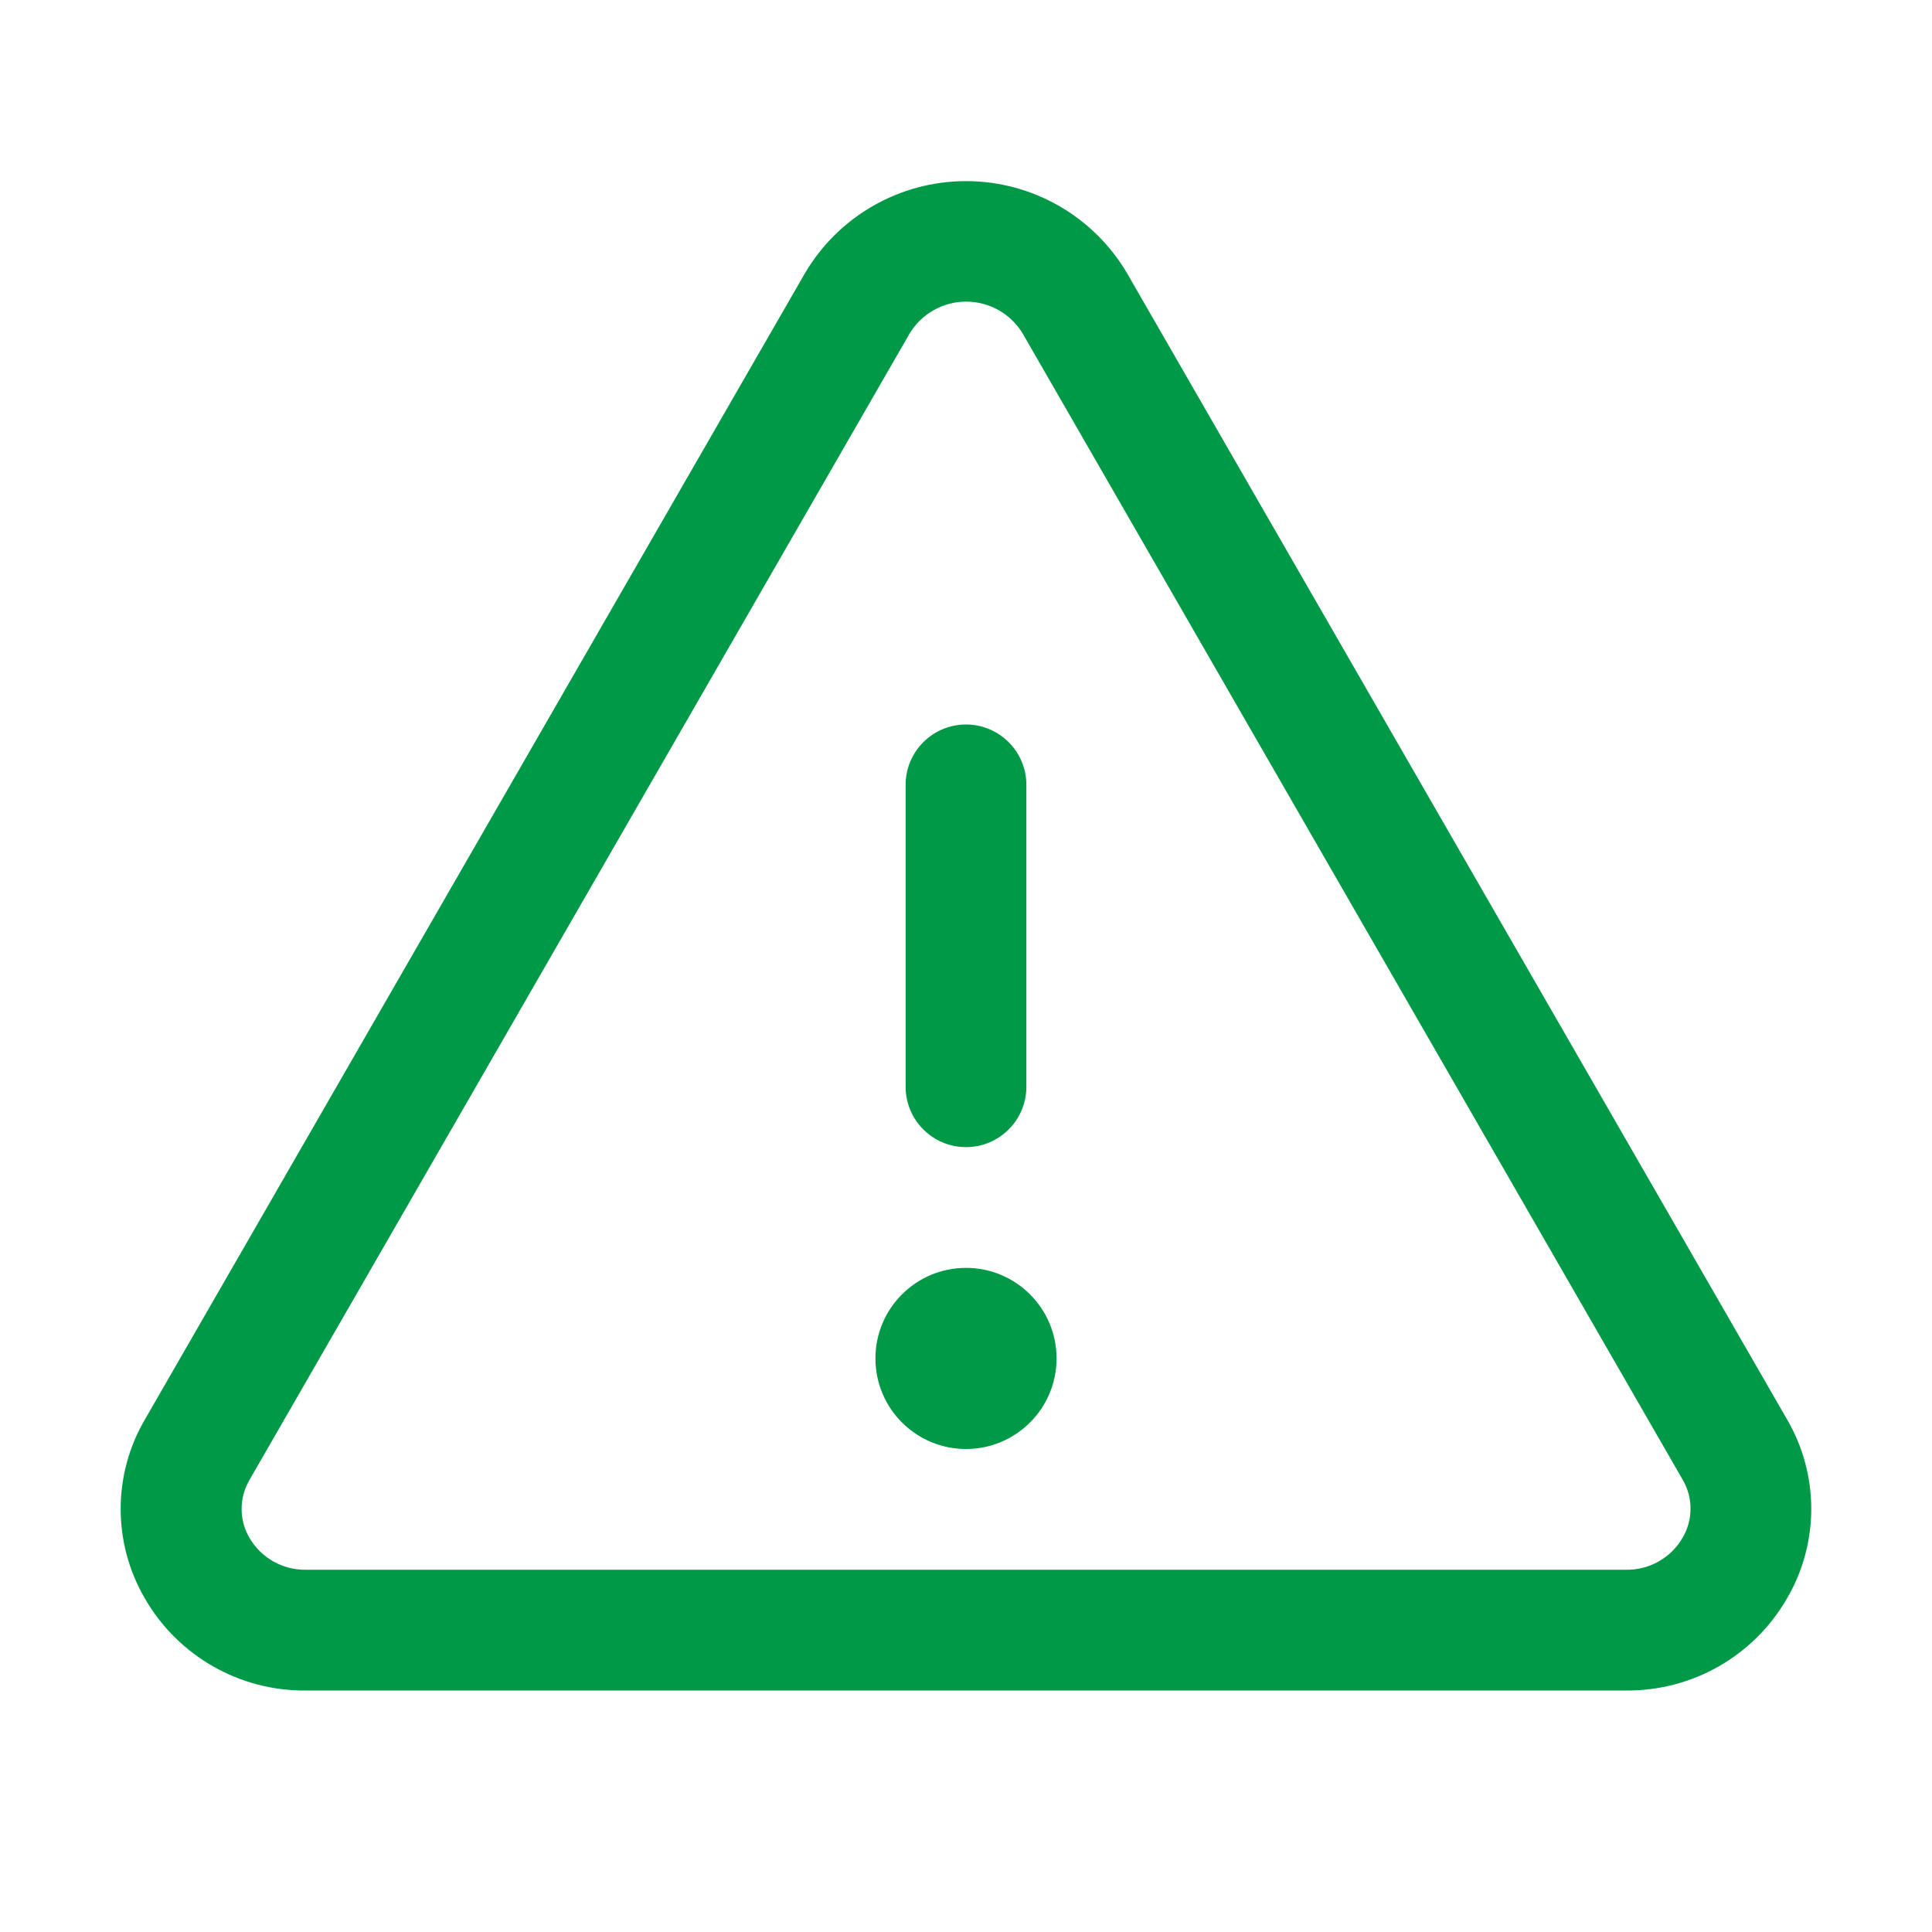
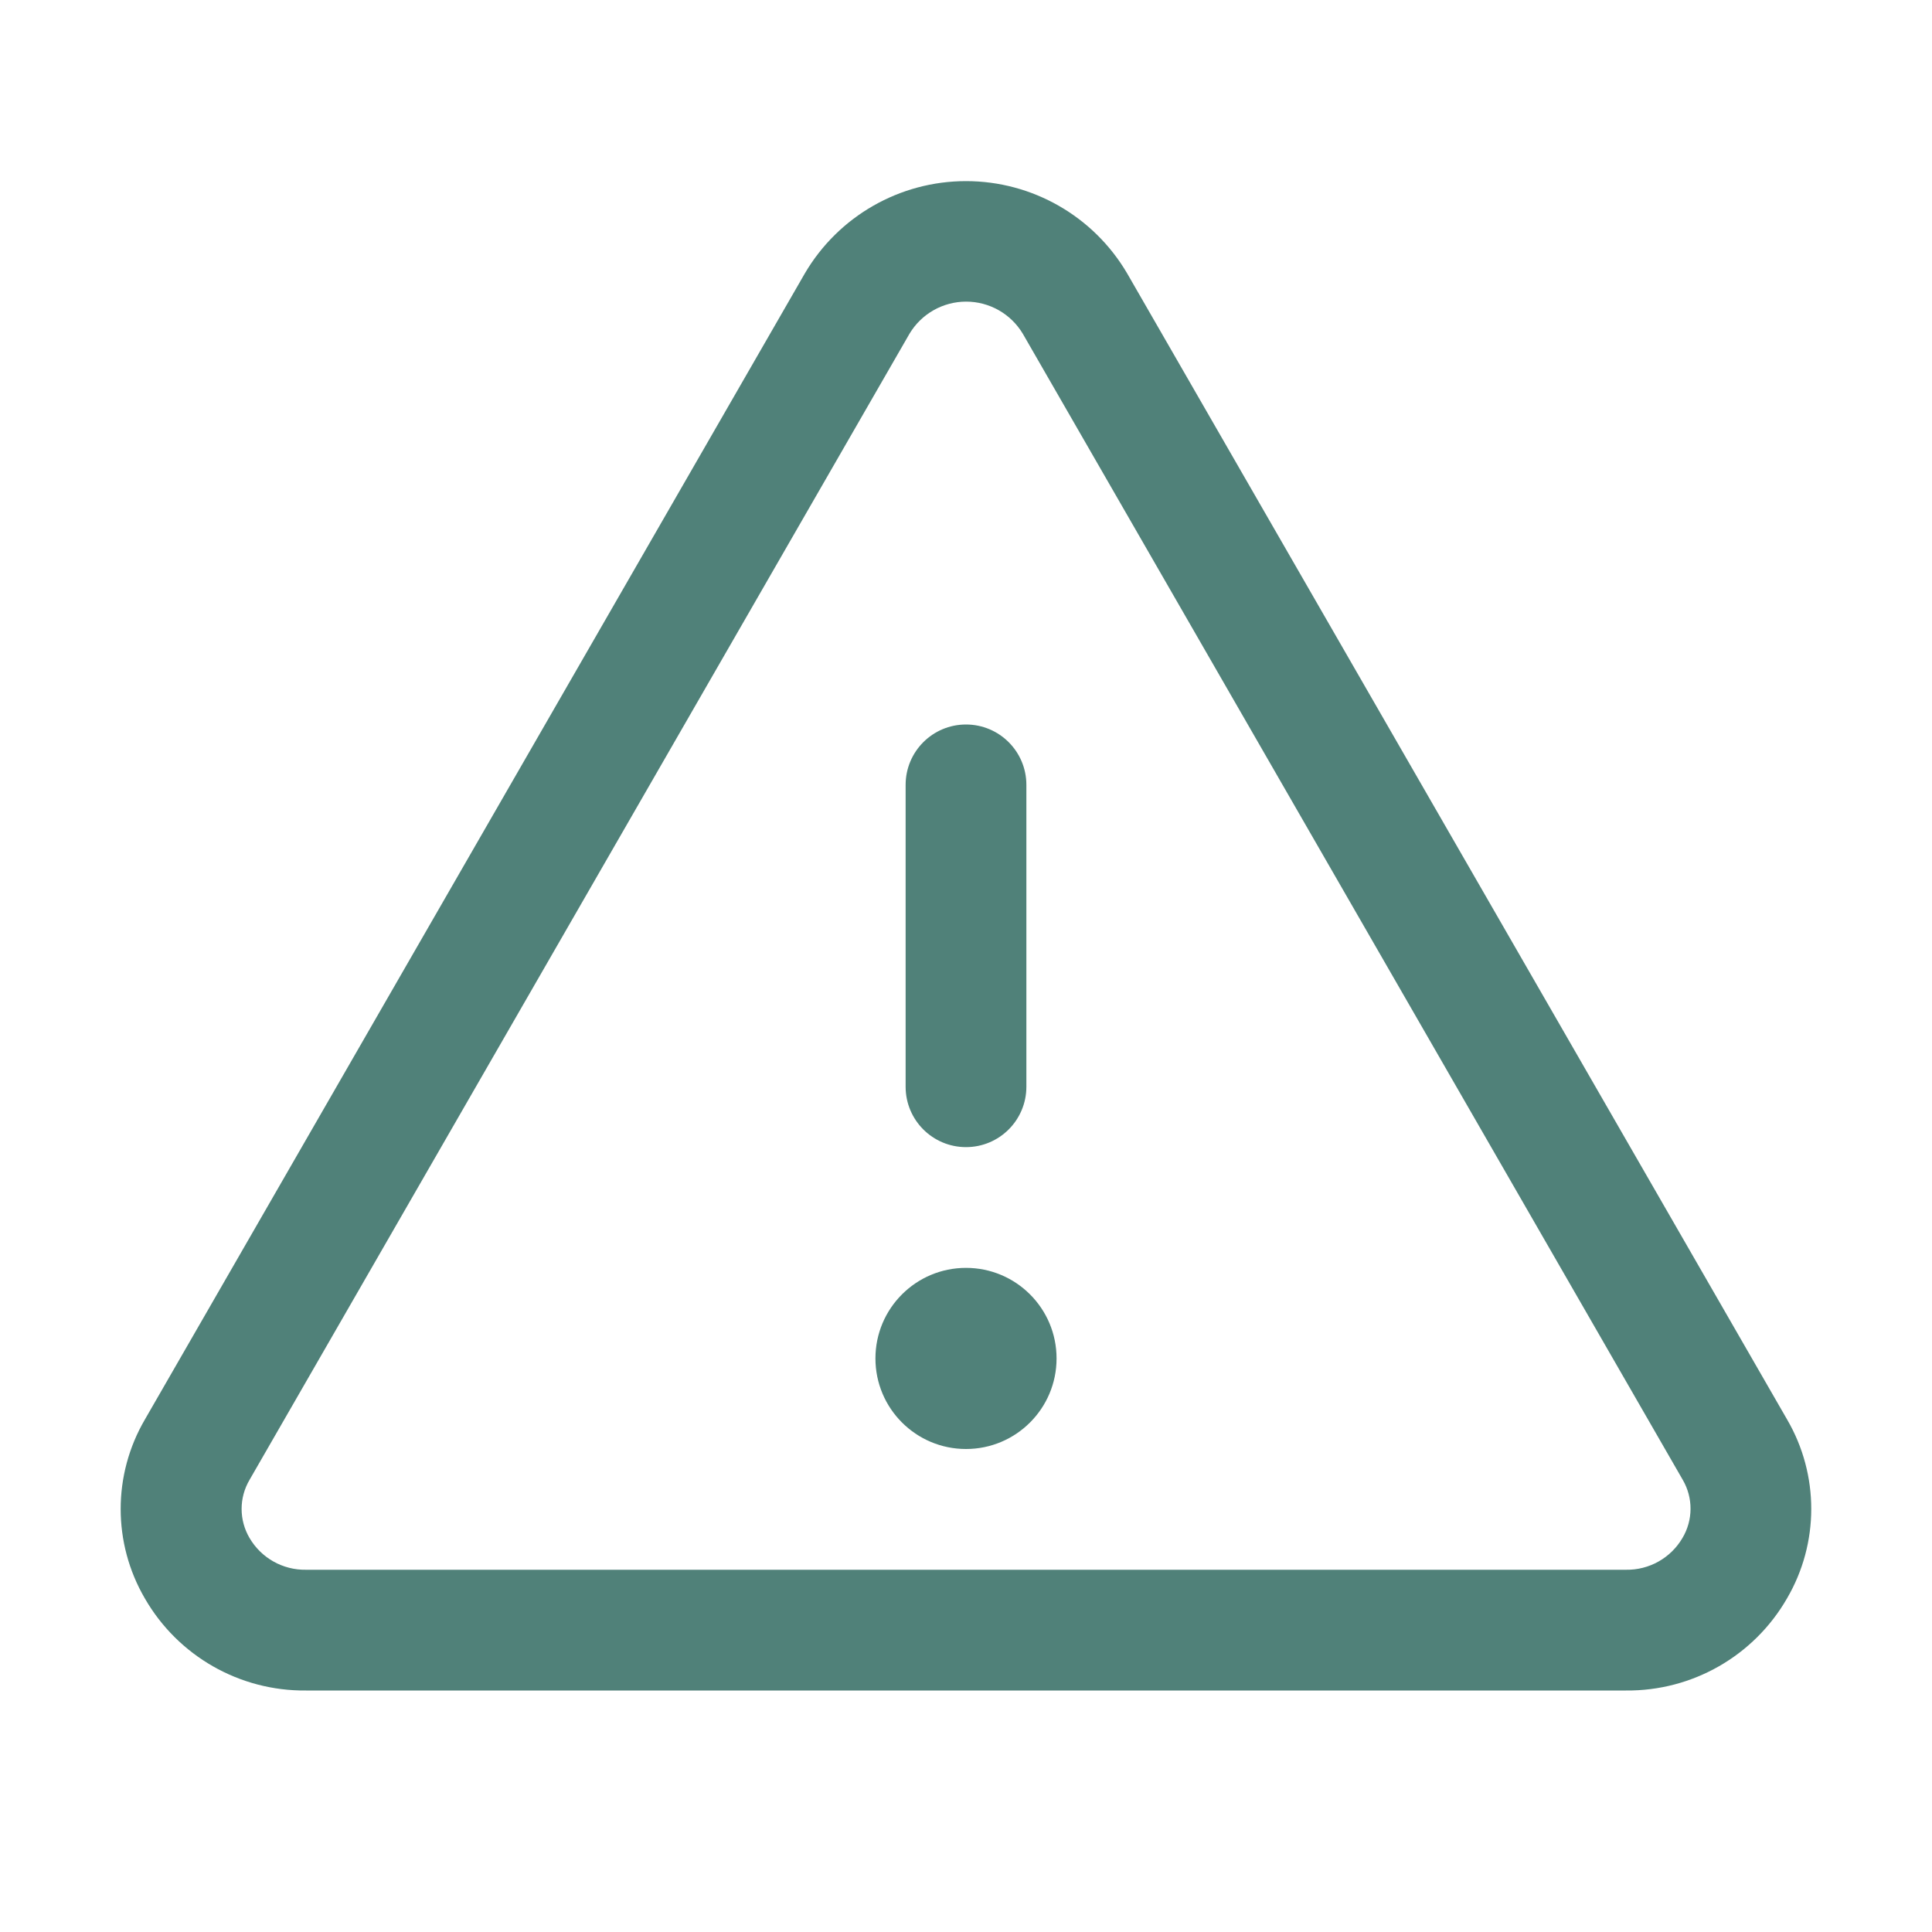
- <svg xmlns="http://www.w3.org/2000/svg" viewBox="0 0 256 256" fill="#009947">
+ <svg xmlns="http://www.w3.org/2000/svg" viewBox="0 0 256 256" fill="#508179">
  <path d="M236.8,188.09,149.35,36.22h0a24.76,24.76,0,0,0-42.7,0L19.2,188.09a23.51,23.51,0,0,0,0,23.72A24.35,24.35,0,0,0,40.55,224h174.9a24.35,24.35,0,0,0,21.33-12.19A23.51,23.51,0,0,0,236.8,188.09ZM222.93,203.8a8.5,8.5,0,0,1-7.48,4.2H40.55a8.5,8.5,0,0,1-7.48-4.2,7.59,7.59,0,0,1,0-7.72L120.52,44.21a8.75,8.75,0,0,1,15,0l87.45,151.87A7.59,7.59,0,0,1,222.93,203.8ZM120,144V104a8,8,0,0,1,16,0v40a8,8,0,0,1-16,0Zm20,36a12,12,0,1,1-12-12A12,12,0,0,1,140,180Z" />
</svg>
